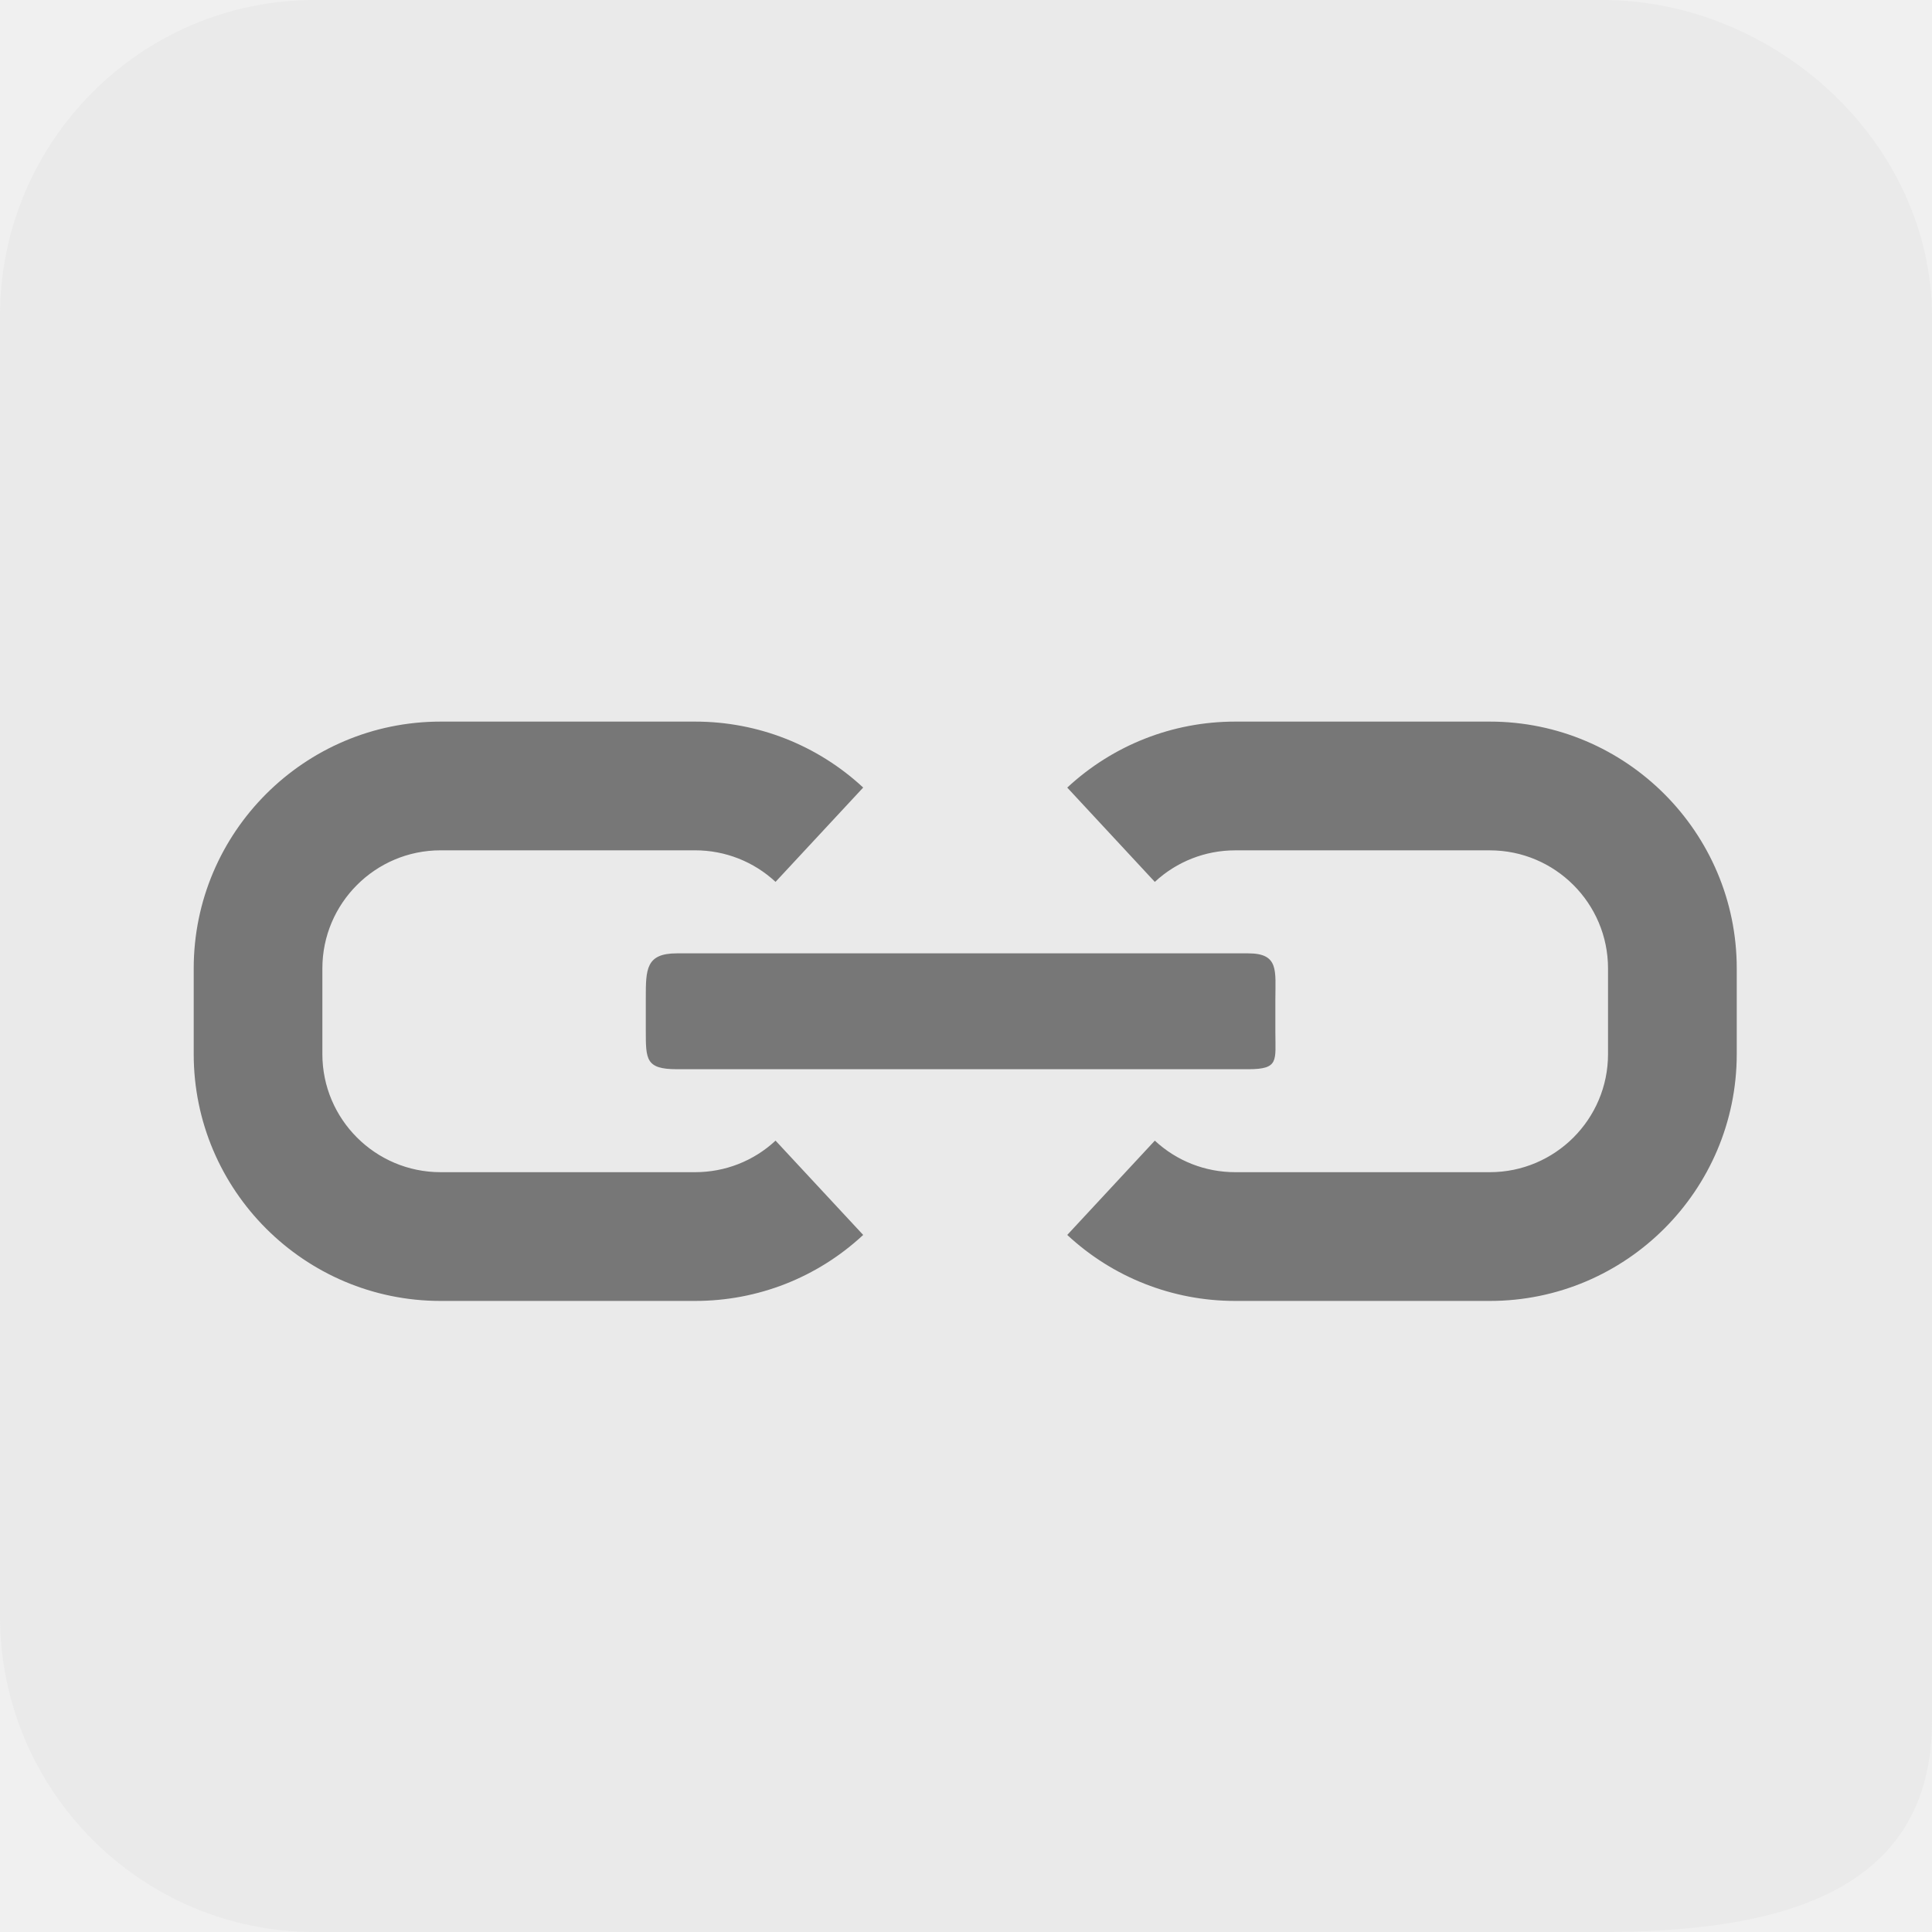
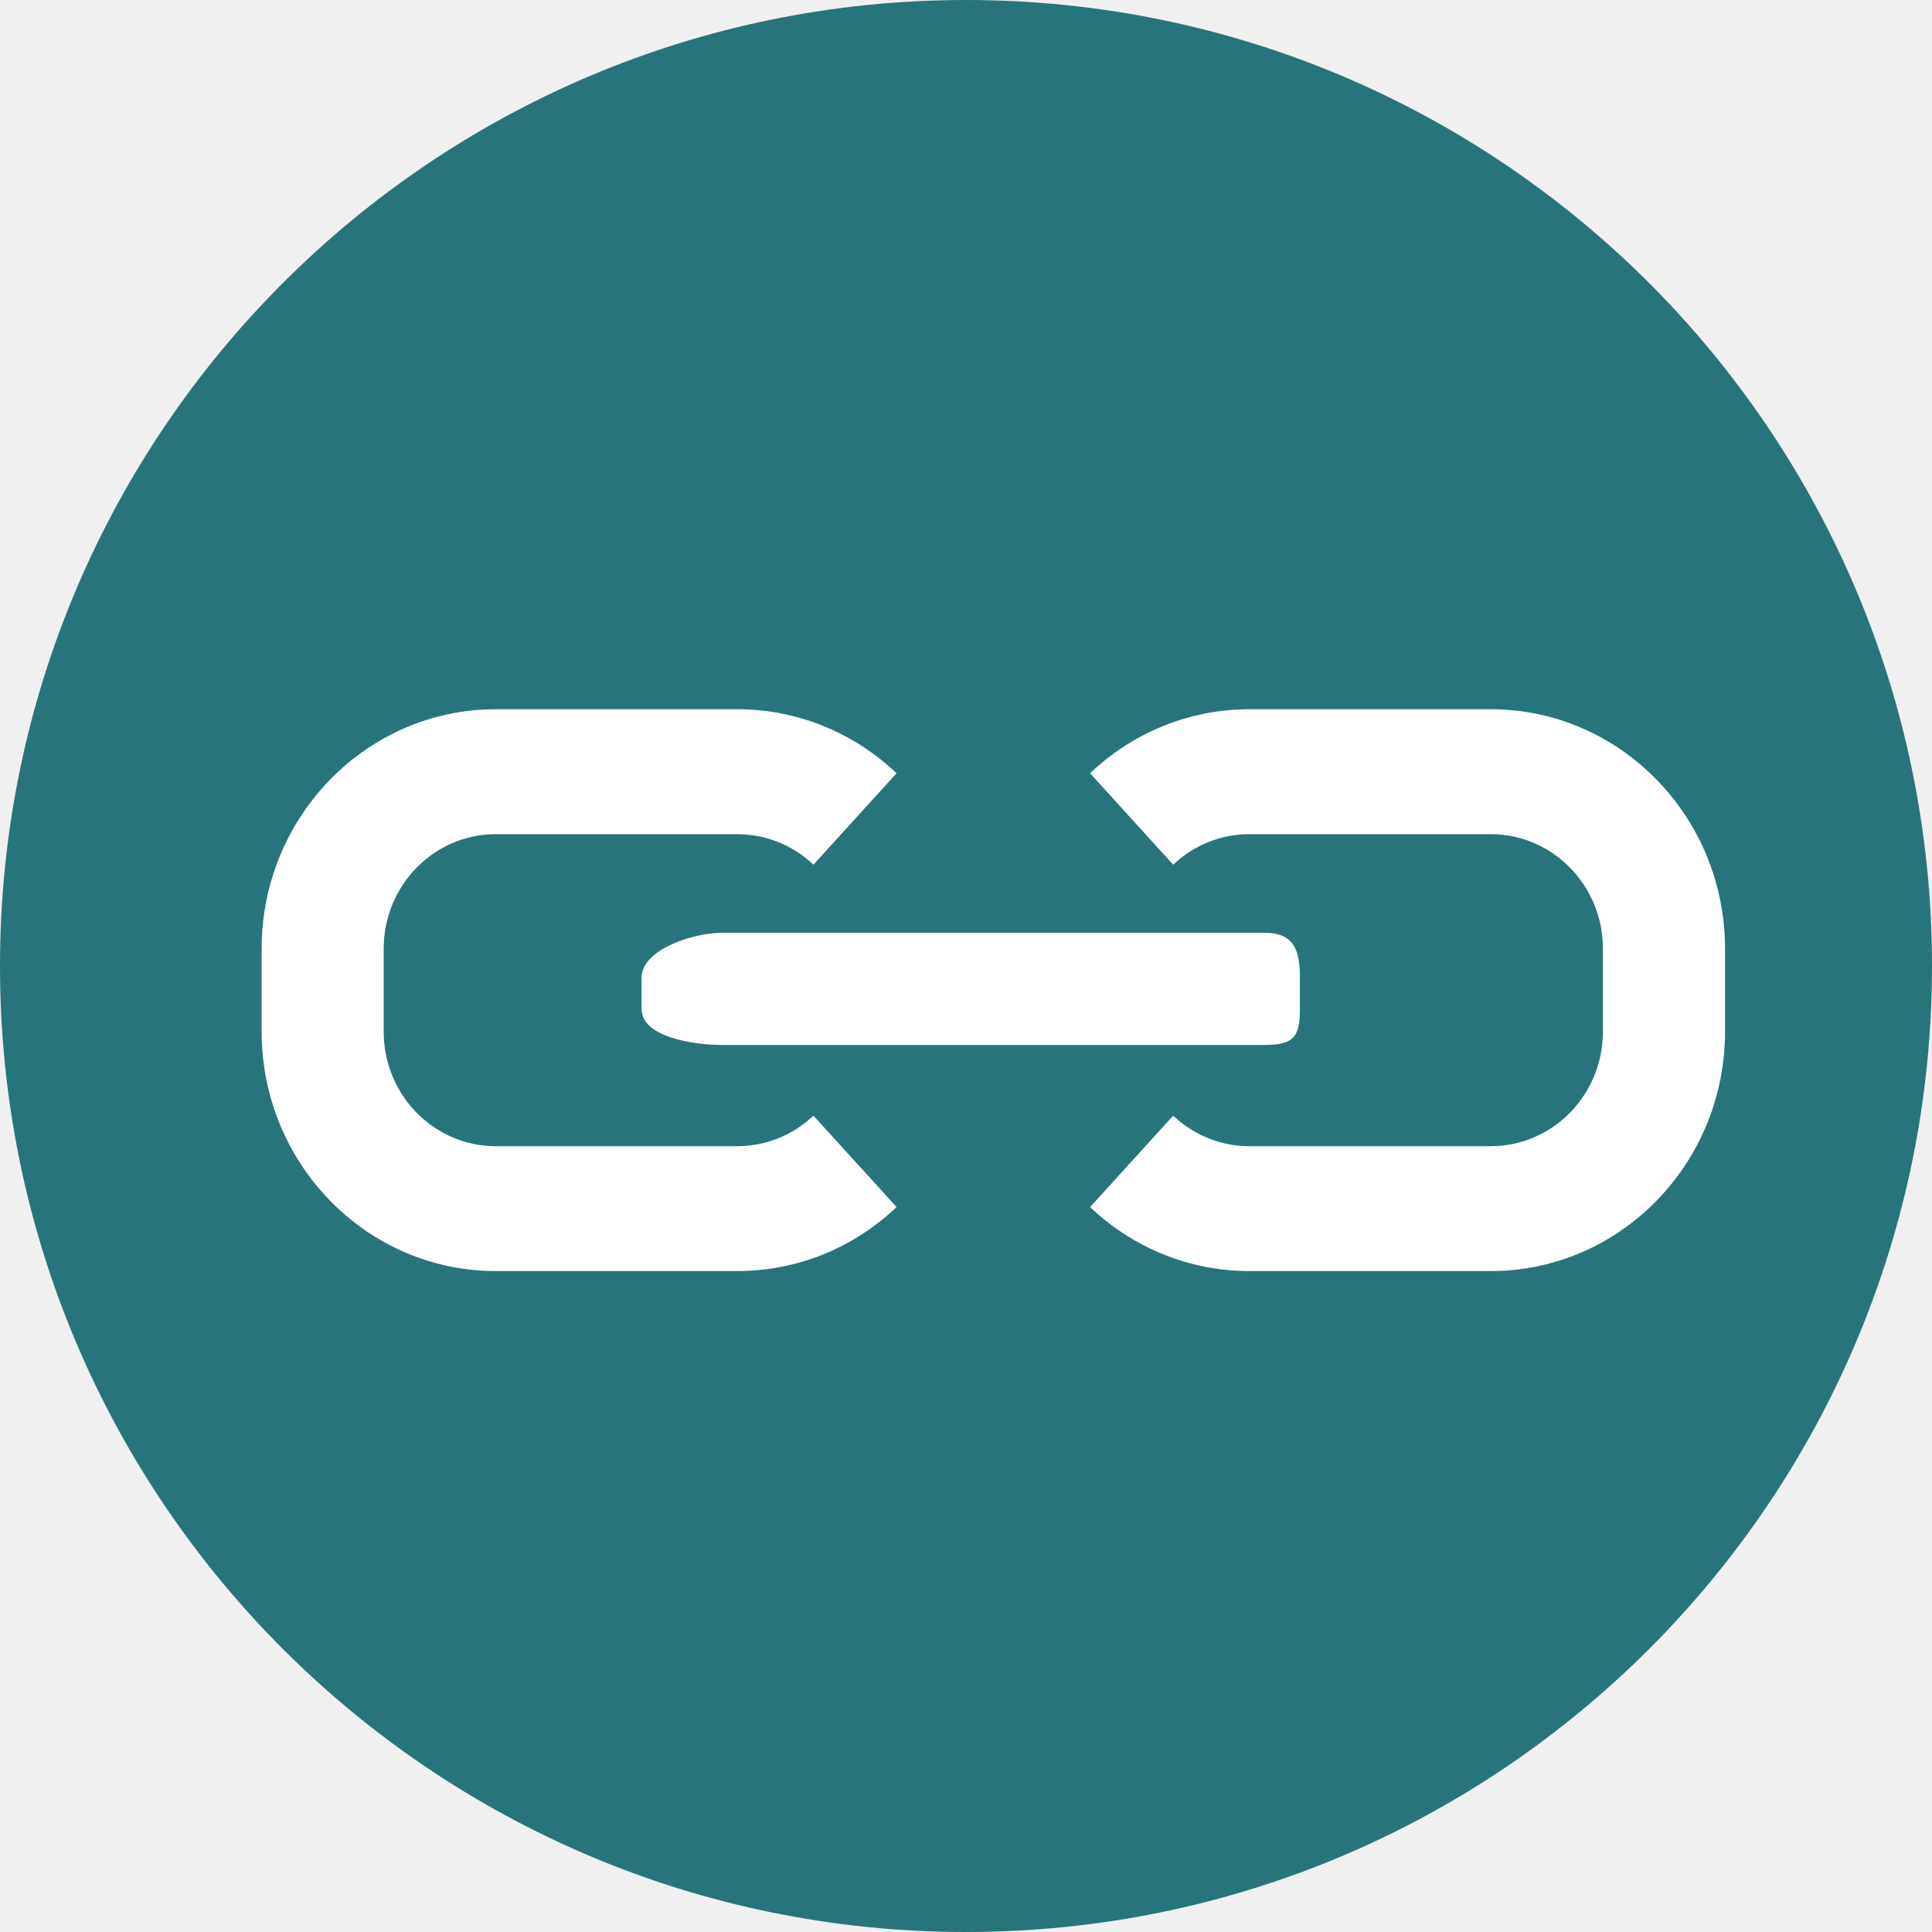
- <svg xmlns="http://www.w3.org/2000/svg" version="1.1" id="Layer_1" x="0px" y="0px" width="64px" height="64px" viewBox="0 0 64 64" enable-background="new 0 0 64 64" xml:space="preserve">
-   <g id="Layer_2">
-     <path fill="#EAEAEA" d="M64,57c0,5.766-5.172,7-10.914,7H10.418C4.676,64,0,59.307,0,53.541V21.559V10.834v-0.375   C0,4.692,4.672,0,10.415,0h42.667C58.824,0,64,4.733,64,10.5V57z" />
-     <path display="none" fill="#EAEAEA" d="M93.503,21.503V53.29c0,5.628-4.56,10.208-10.164,10.208H40.67   c-5.604,0-10.169-4.58-10.169-10.208V21.503l31.244,18.831l0.259,0.152l0.258-0.152L93.503,21.503 M94.003,20.615l-32,19.287   L30.001,20.615V53.29c0,5.896,4.8,10.71,10.668,10.71h42.669c5.867,0,10.664-4.814,10.664-10.71L94.003,20.615L94.003,20.615z" />
-     <g>
-       <path display="none" fill="#EAEAEA" d="M0.836,21.503V53.29c0,5.628-4.559,10.208-10.164,10.208h-42.669    c-5.604,0-10.169-4.58-10.169-10.208V21.503l31.244,18.831l0.259,0.152l0.258-0.152L0.836,21.503 M1.336,20.615l-32,19.287    l-32.001-19.287V53.29c0,5.896,4.8,10.71,10.668,10.71h42.669c5.867,0,10.664-4.814,10.664-10.71V20.615L1.336,20.615z" />
+ <svg xmlns="http://www.w3.org/2000/svg" width="30px" height="30px" viewBox="0 0 30 30" version="1.1">
+   <defs />
+   <g id="Page-1" stroke="none" stroke-width="1" fill="none" fill-rule="evenodd">
+     <path d="M15,30 C23.284,30 30,23.284 30,15 C30,6.716 23.284,0 15,0 C6.716,0 0,6.716 0,15 C0,23.284 6.716,30 15,30 Z" id="Oval-1-Copy-10" fill="#27757B" />
+     <g id="Imported-Layers" transform="translate(4, 11)" fill="#FFFFFF">
+       <path d="M15.632,3.484 L7.216,3.484 C6.759,3.484 5.963,3.746 5.963,4.179 L5.963,4.668 C5.963,5.101 6.759,5.226 7.216,5.226 L15.632,5.226 C16.089,5.226 16.185,5.101 16.185,4.668 L16.185,4.179 C16.185,3.746 16.089,3.484 15.632,3.484" id="Fill-1" />
+       <path d="M7.448,8.737 L3.698,8.737 C1.693,8.737 0.063,7.07 0.063,5.021 L0.063,3.73 C0.063,1.681 1.693,0.013 3.698,0.013 L7.448,0.013 C8.368,0.013 9.247,0.367 9.922,1.007 L8.631,2.427 C8.308,2.121 7.888,1.953 7.448,1.953 L3.698,1.953 C2.739,1.953 1.958,2.75 1.958,3.73 L1.958,5.021 C1.958,6.001 2.739,6.798 3.698,6.798 L7.448,6.798 C7.888,6.798 8.308,6.63 8.631,6.324 L9.922,7.743 C9.247,8.385 8.368,8.737 7.448,8.737" id="Fill-2" />
+       <path d="M19.15,8.737 L15.4,8.737 C14.479,8.737 13.601,8.384 12.927,7.743 L14.217,6.324 C14.54,6.63 14.96,6.798 15.4,6.798 L19.15,6.798 C20.109,6.798 20.89,6.001 20.89,5.021 L20.89,3.73 C20.89,2.75 20.109,1.953 19.15,1.953 L15.4,1.953 C14.96,1.953 14.54,2.121 14.217,2.427 L12.927,1.007 C13.601,0.367 14.479,0.013 15.4,0.013 L19.15,0.013 C21.155,0.013 22.786,1.681 22.786,3.73 L22.786,5.021 C22.786,7.07 21.155,8.737 19.15,8.737" id="Fill-3" />
    </g>
-     <path display="none" fill="#EAEAEA" d="M30.501,42.496V10.71c0-5.628,4.56-10.208,10.165-10.208h42.669   c5.604,0,10.169,4.58,10.169,10.208v31.786l-31.242-18.83l-0.259-0.152l-0.258,0.152L30.501,42.496 M30.001,43.385l32.001-19.287   l32,19.287V10.71c0-5.896-4.8-10.71-10.668-10.71H40.666c-5.867,0-10.665,4.814-10.665,10.71V43.385L30.001,43.385z" />
-   </g>
-   <g id="Layer_1_2_">
-     <g id="link">
-       <g>
-         <path fill="#777777" d="M41.35,31.581H22.42c-1.028,0-1.027,0.535-1.027,1.489v1.072c0,0.953-0.001,1.277,1.027,1.277h18.93     c1.026,0,0.898-0.281,0.898-1.234v-1.072C42.248,32.159,42.376,31.581,41.35,31.581z" />
-         <g>
-           <path fill="#777777" d="M23.029,43.095h-8.434c-4.509,0-8.178-3.668-8.178-8.176v-2.838c0-4.509,3.669-8.177,8.178-8.177h8.435      c2.07,0,4.047,0.776,5.564,2.185l-2.903,3.124c-0.726-0.674-1.673-1.045-2.662-1.045h-8.435c-2.16,0-3.915,1.755-3.915,3.913      v2.838c0,2.157,1.756,3.911,3.915,3.911h8.435c0.989,0,1.936-0.369,2.662-1.045l2.903,3.124      C27.077,42.32,25.101,43.095,23.029,43.095z" />
-           <path fill="#777777" d="M49.354,43.095h-8.438c-2.068,0-4.048-0.776-5.562-2.186l2.901-3.124      c0.726,0.676,1.673,1.045,2.661,1.045h8.438c2.158,0,3.914-1.754,3.914-3.911v-2.838c0-2.158-1.756-3.912-3.914-3.912h-8.438      c-0.988,0-1.936,0.371-2.661,1.045l-2.901-3.124c1.518-1.41,3.494-2.186,5.562-2.186h8.439c4.506,0,8.177,3.669,8.177,8.177      v2.839C57.529,39.43,53.861,43.095,49.354,43.095z" />
-         </g>
-       </g>
-     </g>
-     <g id="Layer_1_1_">
- 	</g>
  </g>
</svg>
